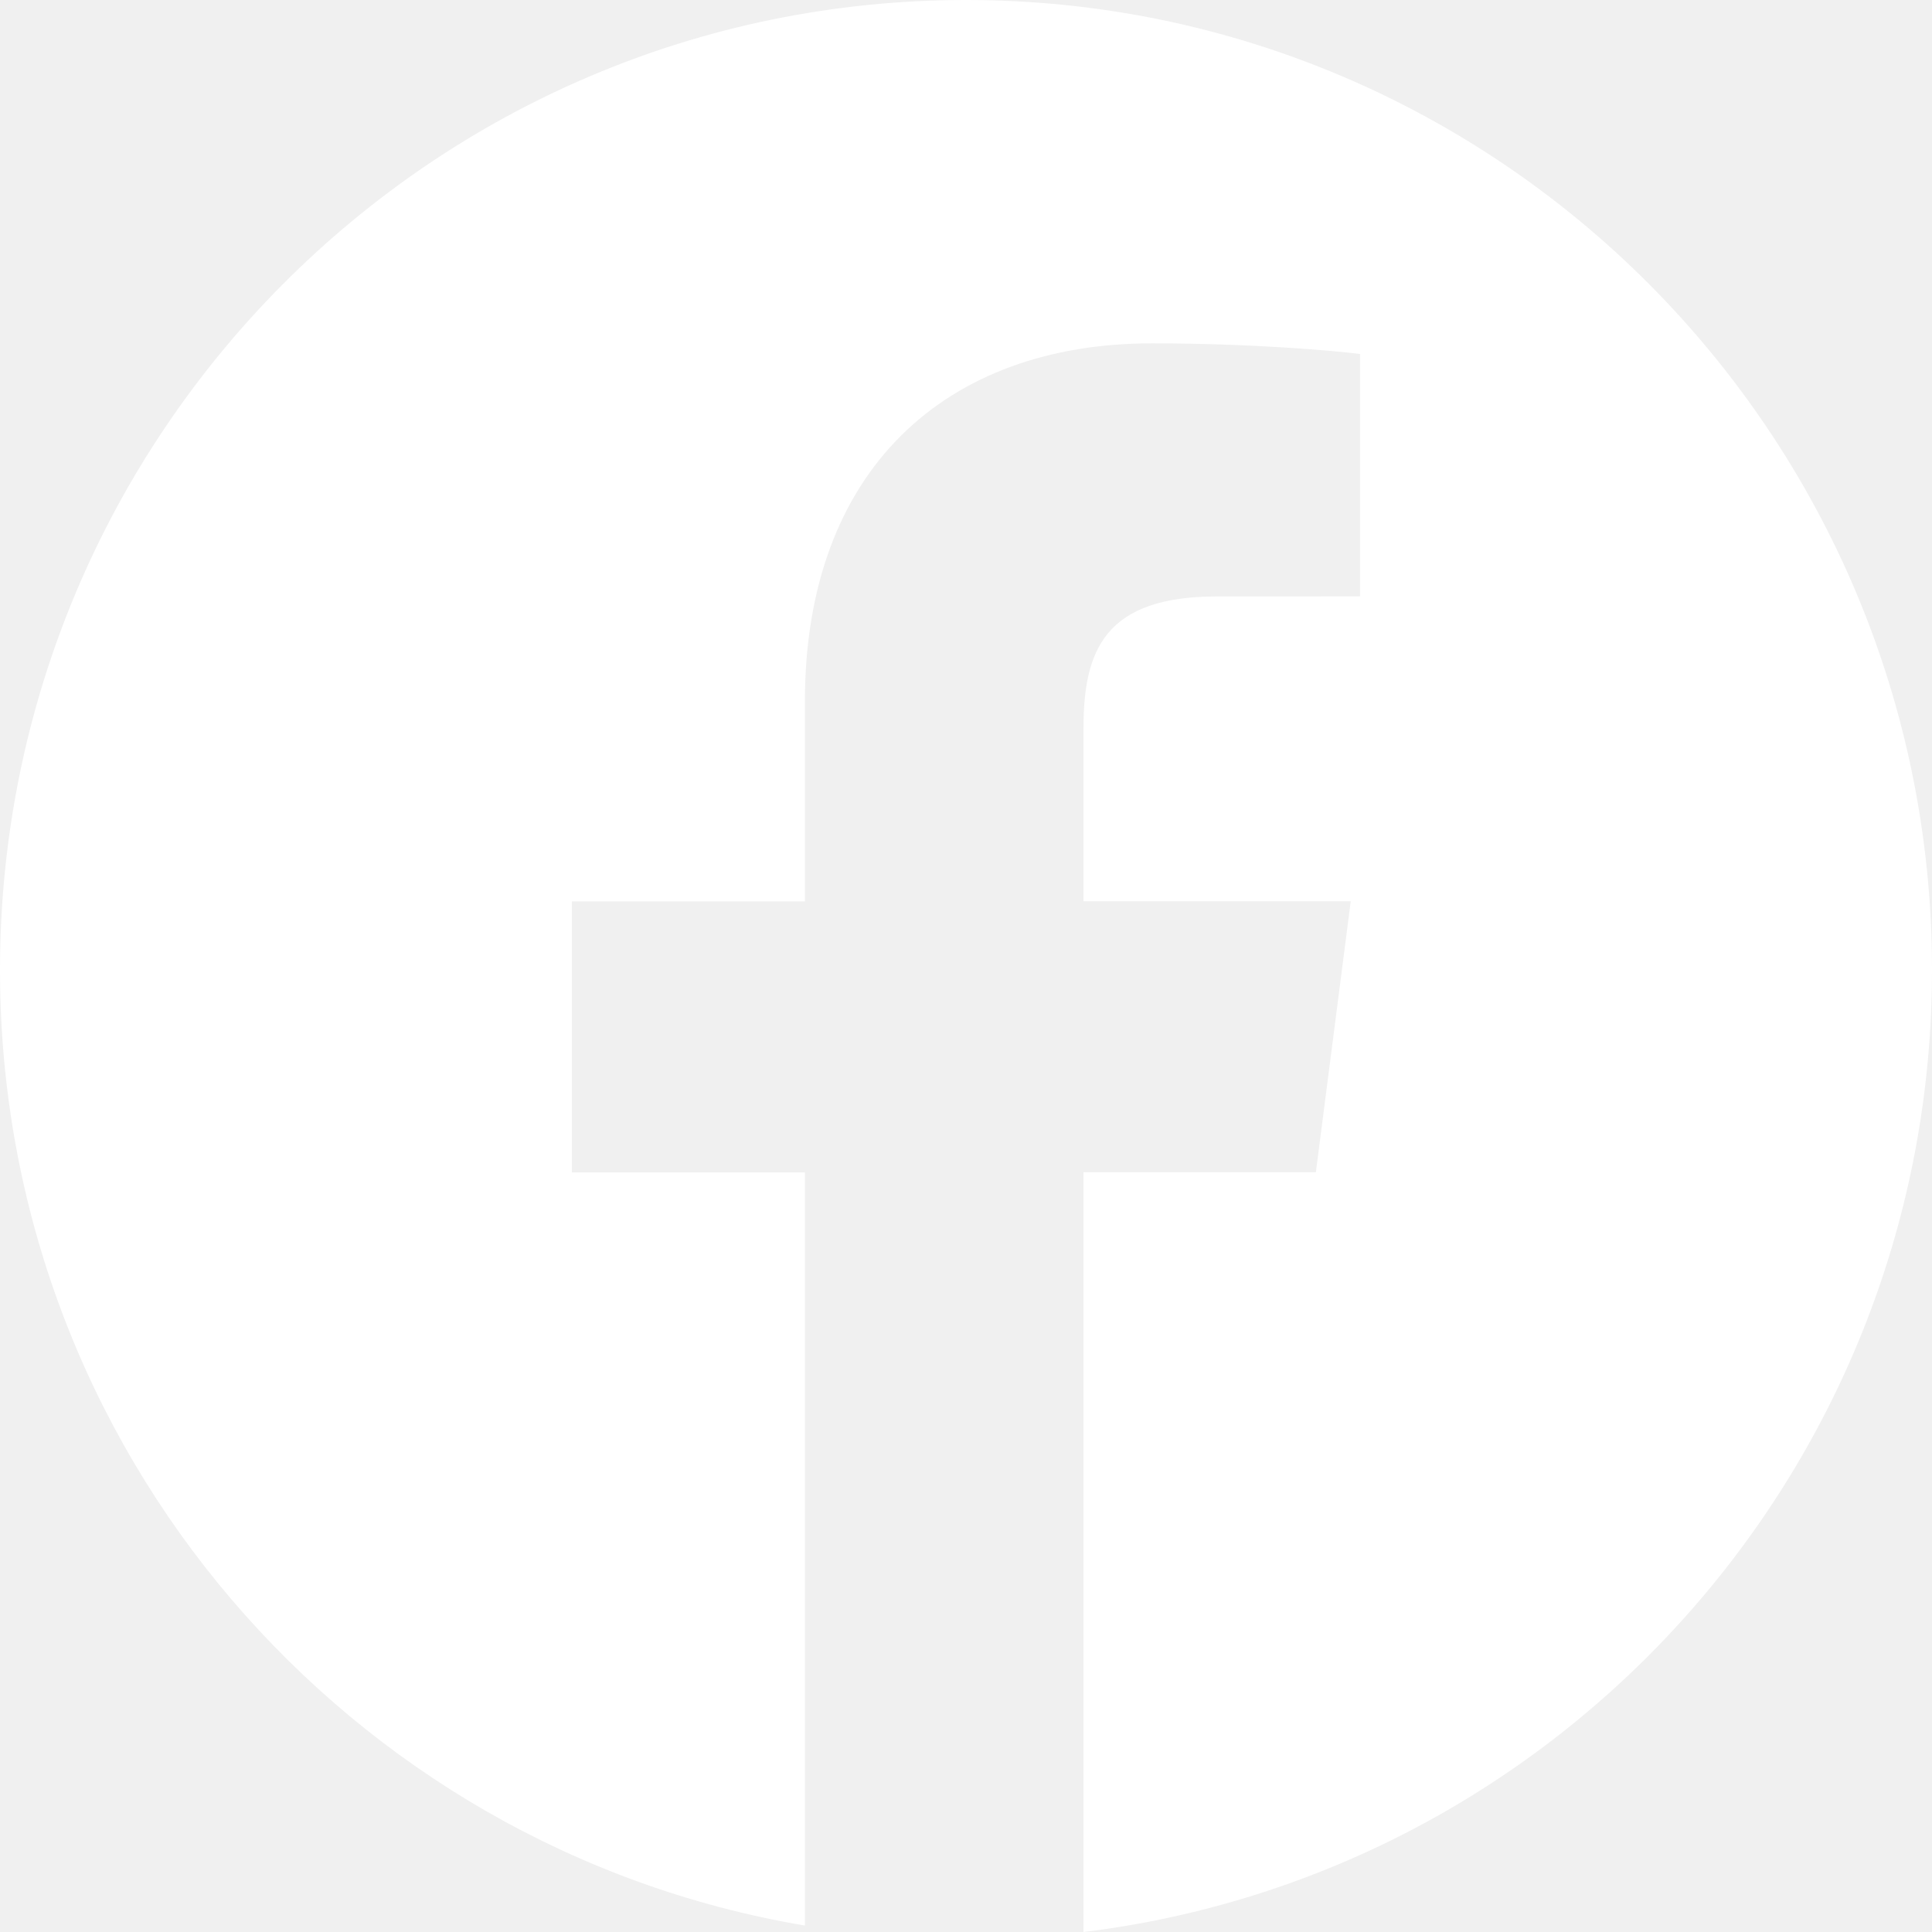
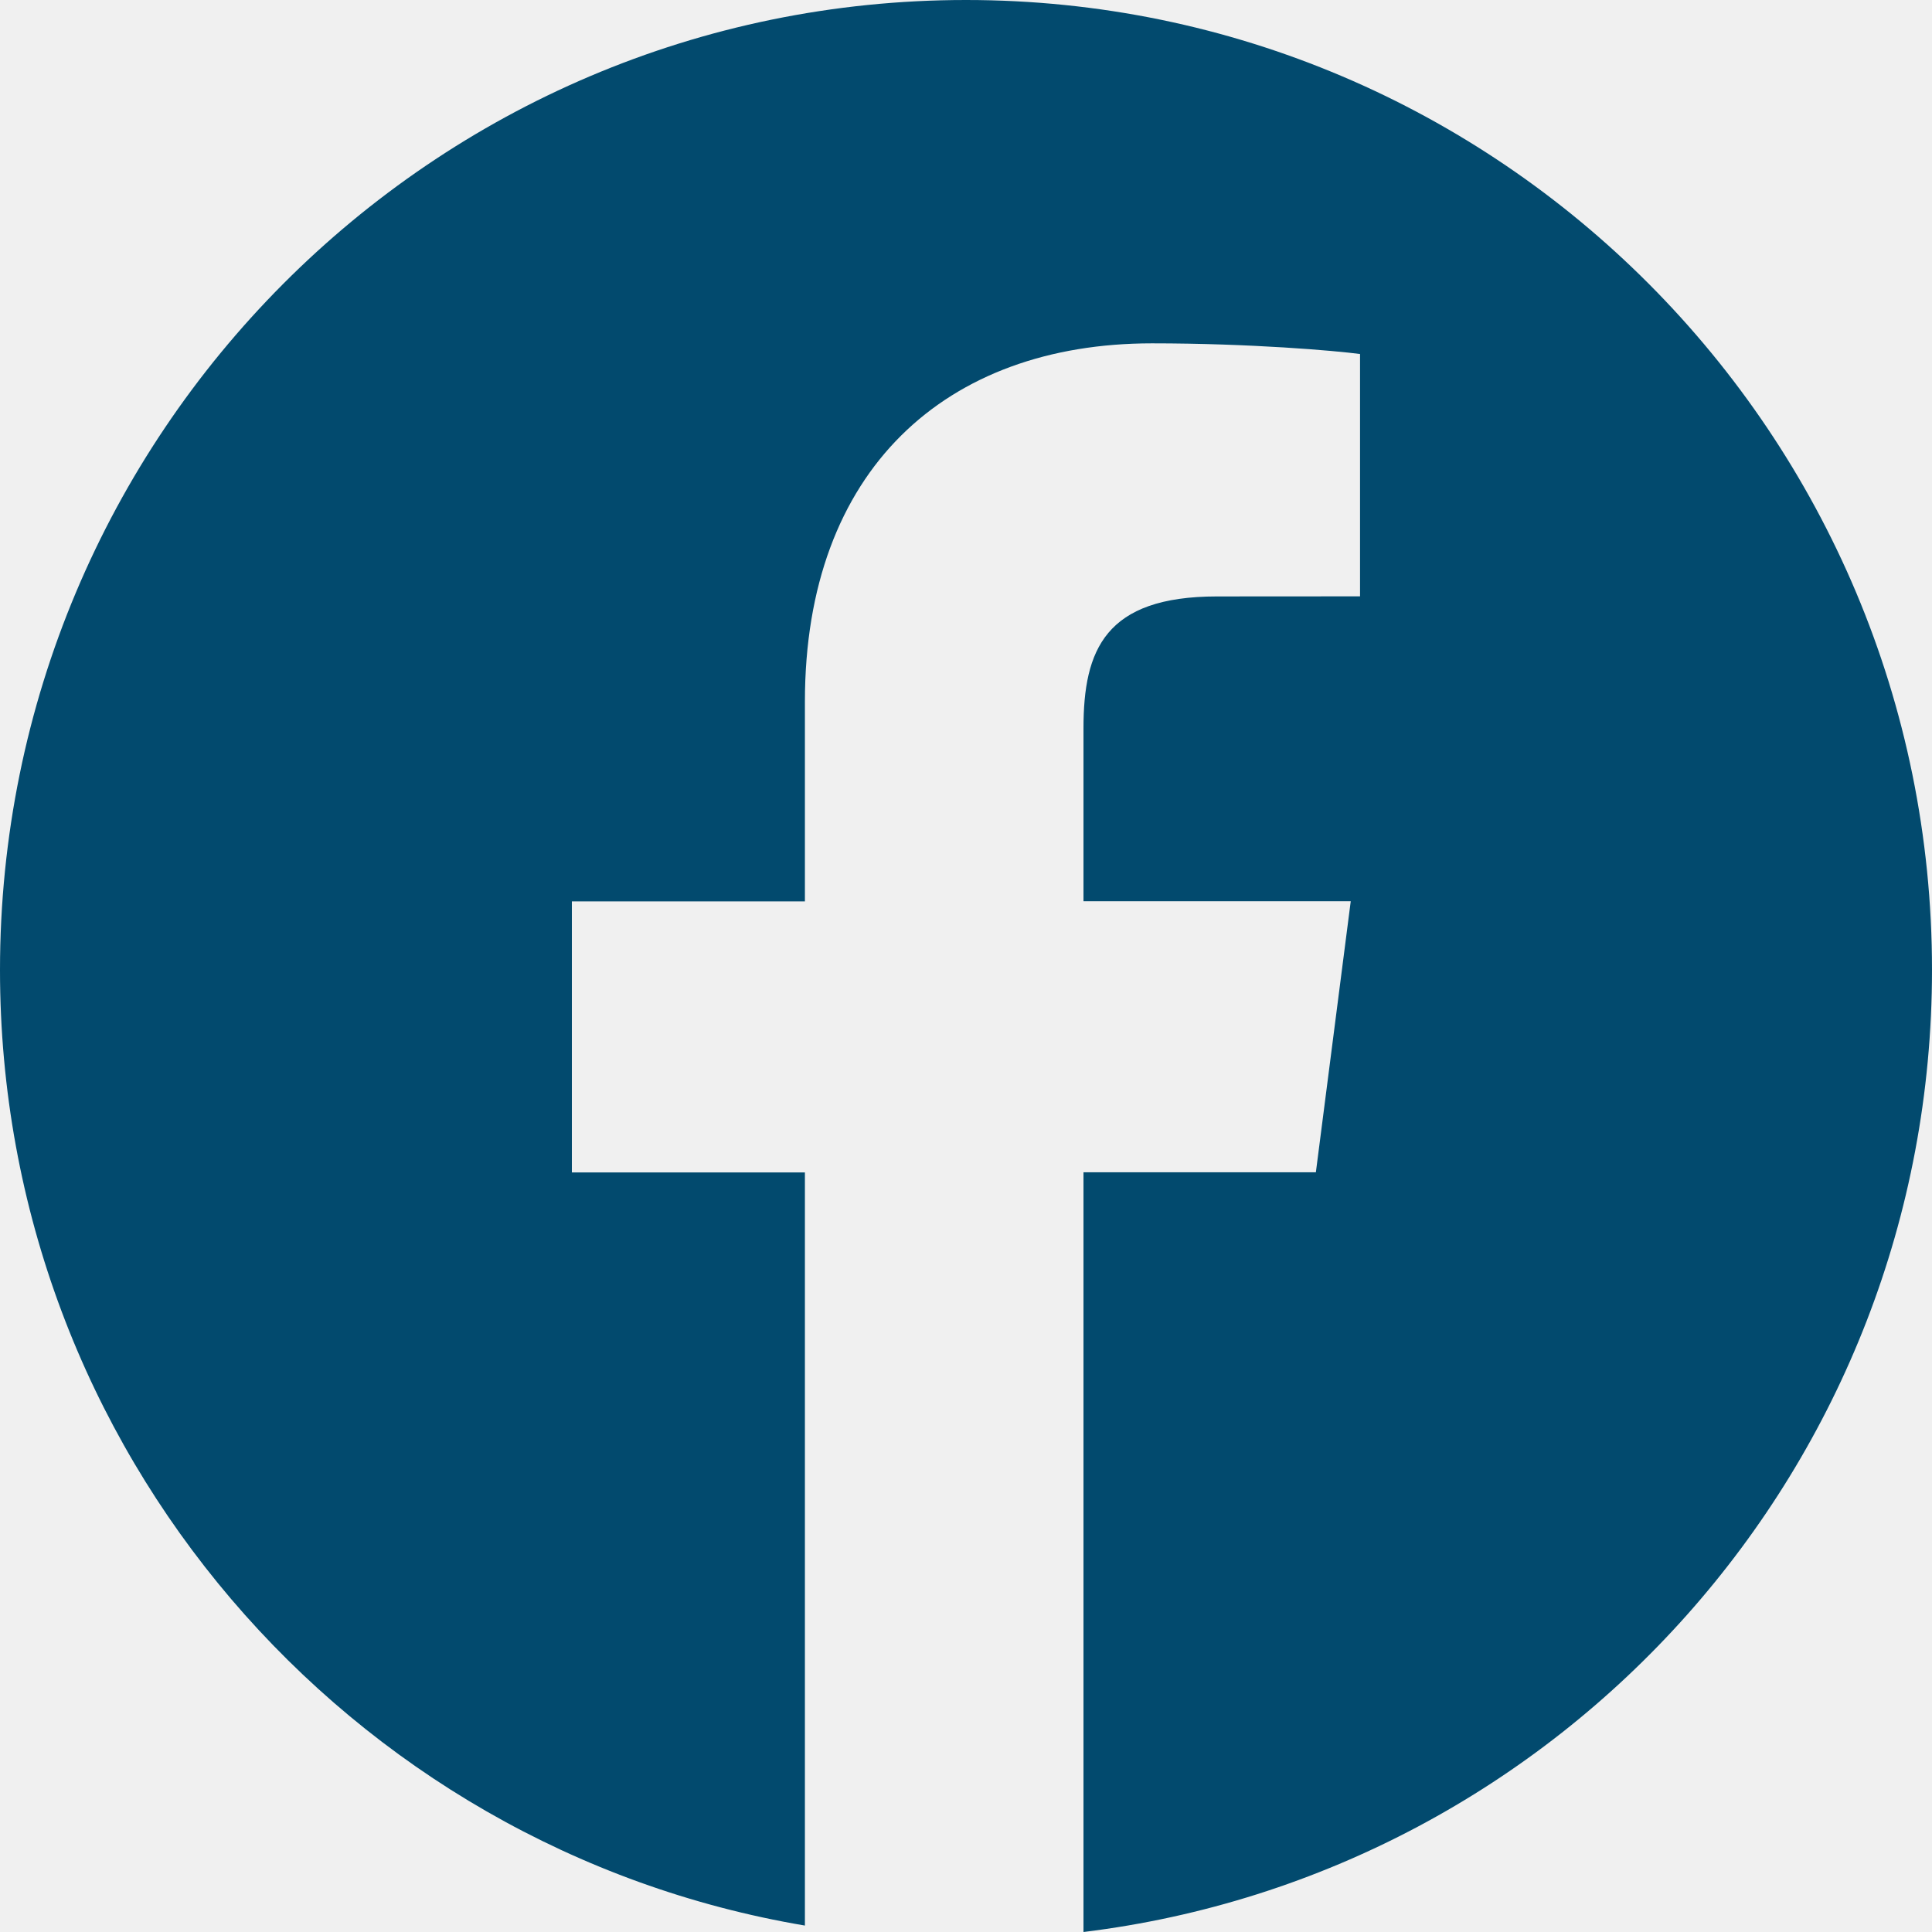
<svg xmlns="http://www.w3.org/2000/svg" width="21" height="21" viewBox="0 0 21 21" fill="none">
-   <path d="M10.5 0C4.701 0 0 4.721 0 10.544C0 15.767 3.785 20.092 8.749 20.93V12.744H6.216V9.798H8.749V7.626C8.749 5.106 10.282 3.732 12.521 3.732C13.593 3.732 14.515 3.812 14.783 3.848V6.482L13.229 6.483C12.012 6.483 11.777 7.064 11.777 7.916V9.796H14.682L14.303 12.742H11.777V21C16.972 20.365 21 15.93 21 10.541C21 4.721 16.299 0 10.5 0Z" fill="white" />
+   <path d="M10.5 0C4.701 0 0 4.721 0 10.544C0 15.767 3.785 20.092 8.749 20.93V12.744H6.216V9.798H8.749V7.626C8.749 5.106 10.282 3.732 12.521 3.732C13.593 3.732 14.515 3.812 14.783 3.848V6.482L13.229 6.483C12.012 6.483 11.777 7.064 11.777 7.916V9.796H14.682L14.303 12.742H11.777V21C16.972 20.365 21 15.93 21 10.541C21 4.721 16.299 0 10.5 0Z" fill="#024A6E" />
</svg>
